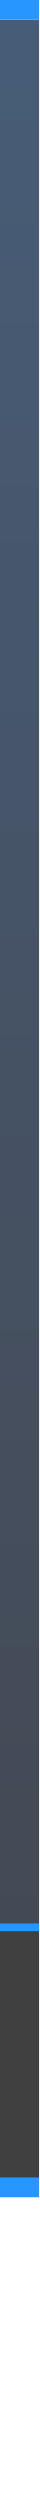
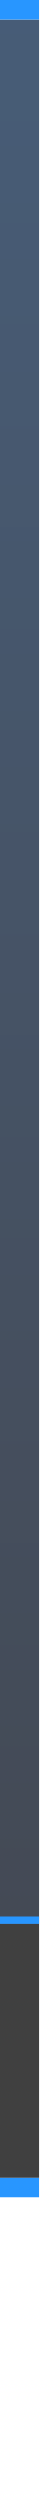
<svg xmlns="http://www.w3.org/2000/svg" width="4" height="256" viewBox="0 0 4 256">
  <defs>
    <clipPath id="body-area">
      <rect x="-16" y="0" width="48" height="197" />
    </clipPath>
  </defs>
  <defs>
    <linearGradient id="body" gradientUnits="userSpaceOnUse" x1="0" y1="2" x2="0" y2="197">
      <stop offset="0" stop-color="#0a2649" />
      <stop offset="1" stop-color="#050d1c" />
    </linearGradient>
  </defs>
  <rect x="0" y="2" width="4" height="221" fill="url(#body)" fill-opacity="0.75" clip-path="url(#body-area)" />
  <rect x="0" y="0" width="4" height="2" fill="#2896ff" />
  <rect x="0" y="223" width="4" height="2" fill="#2896ff" />
  <g>
    <rect x="0" y="197" width="4" height="26" fill="black" fill-opacity="0.75" />
-     <rect x="0" y="197" width="4" height="0.75" fill="#2896ff" />
+     <rect x="0" y="196.25" width="4" height="0.75" fill="#2896ff" />
  </g>
</svg>
